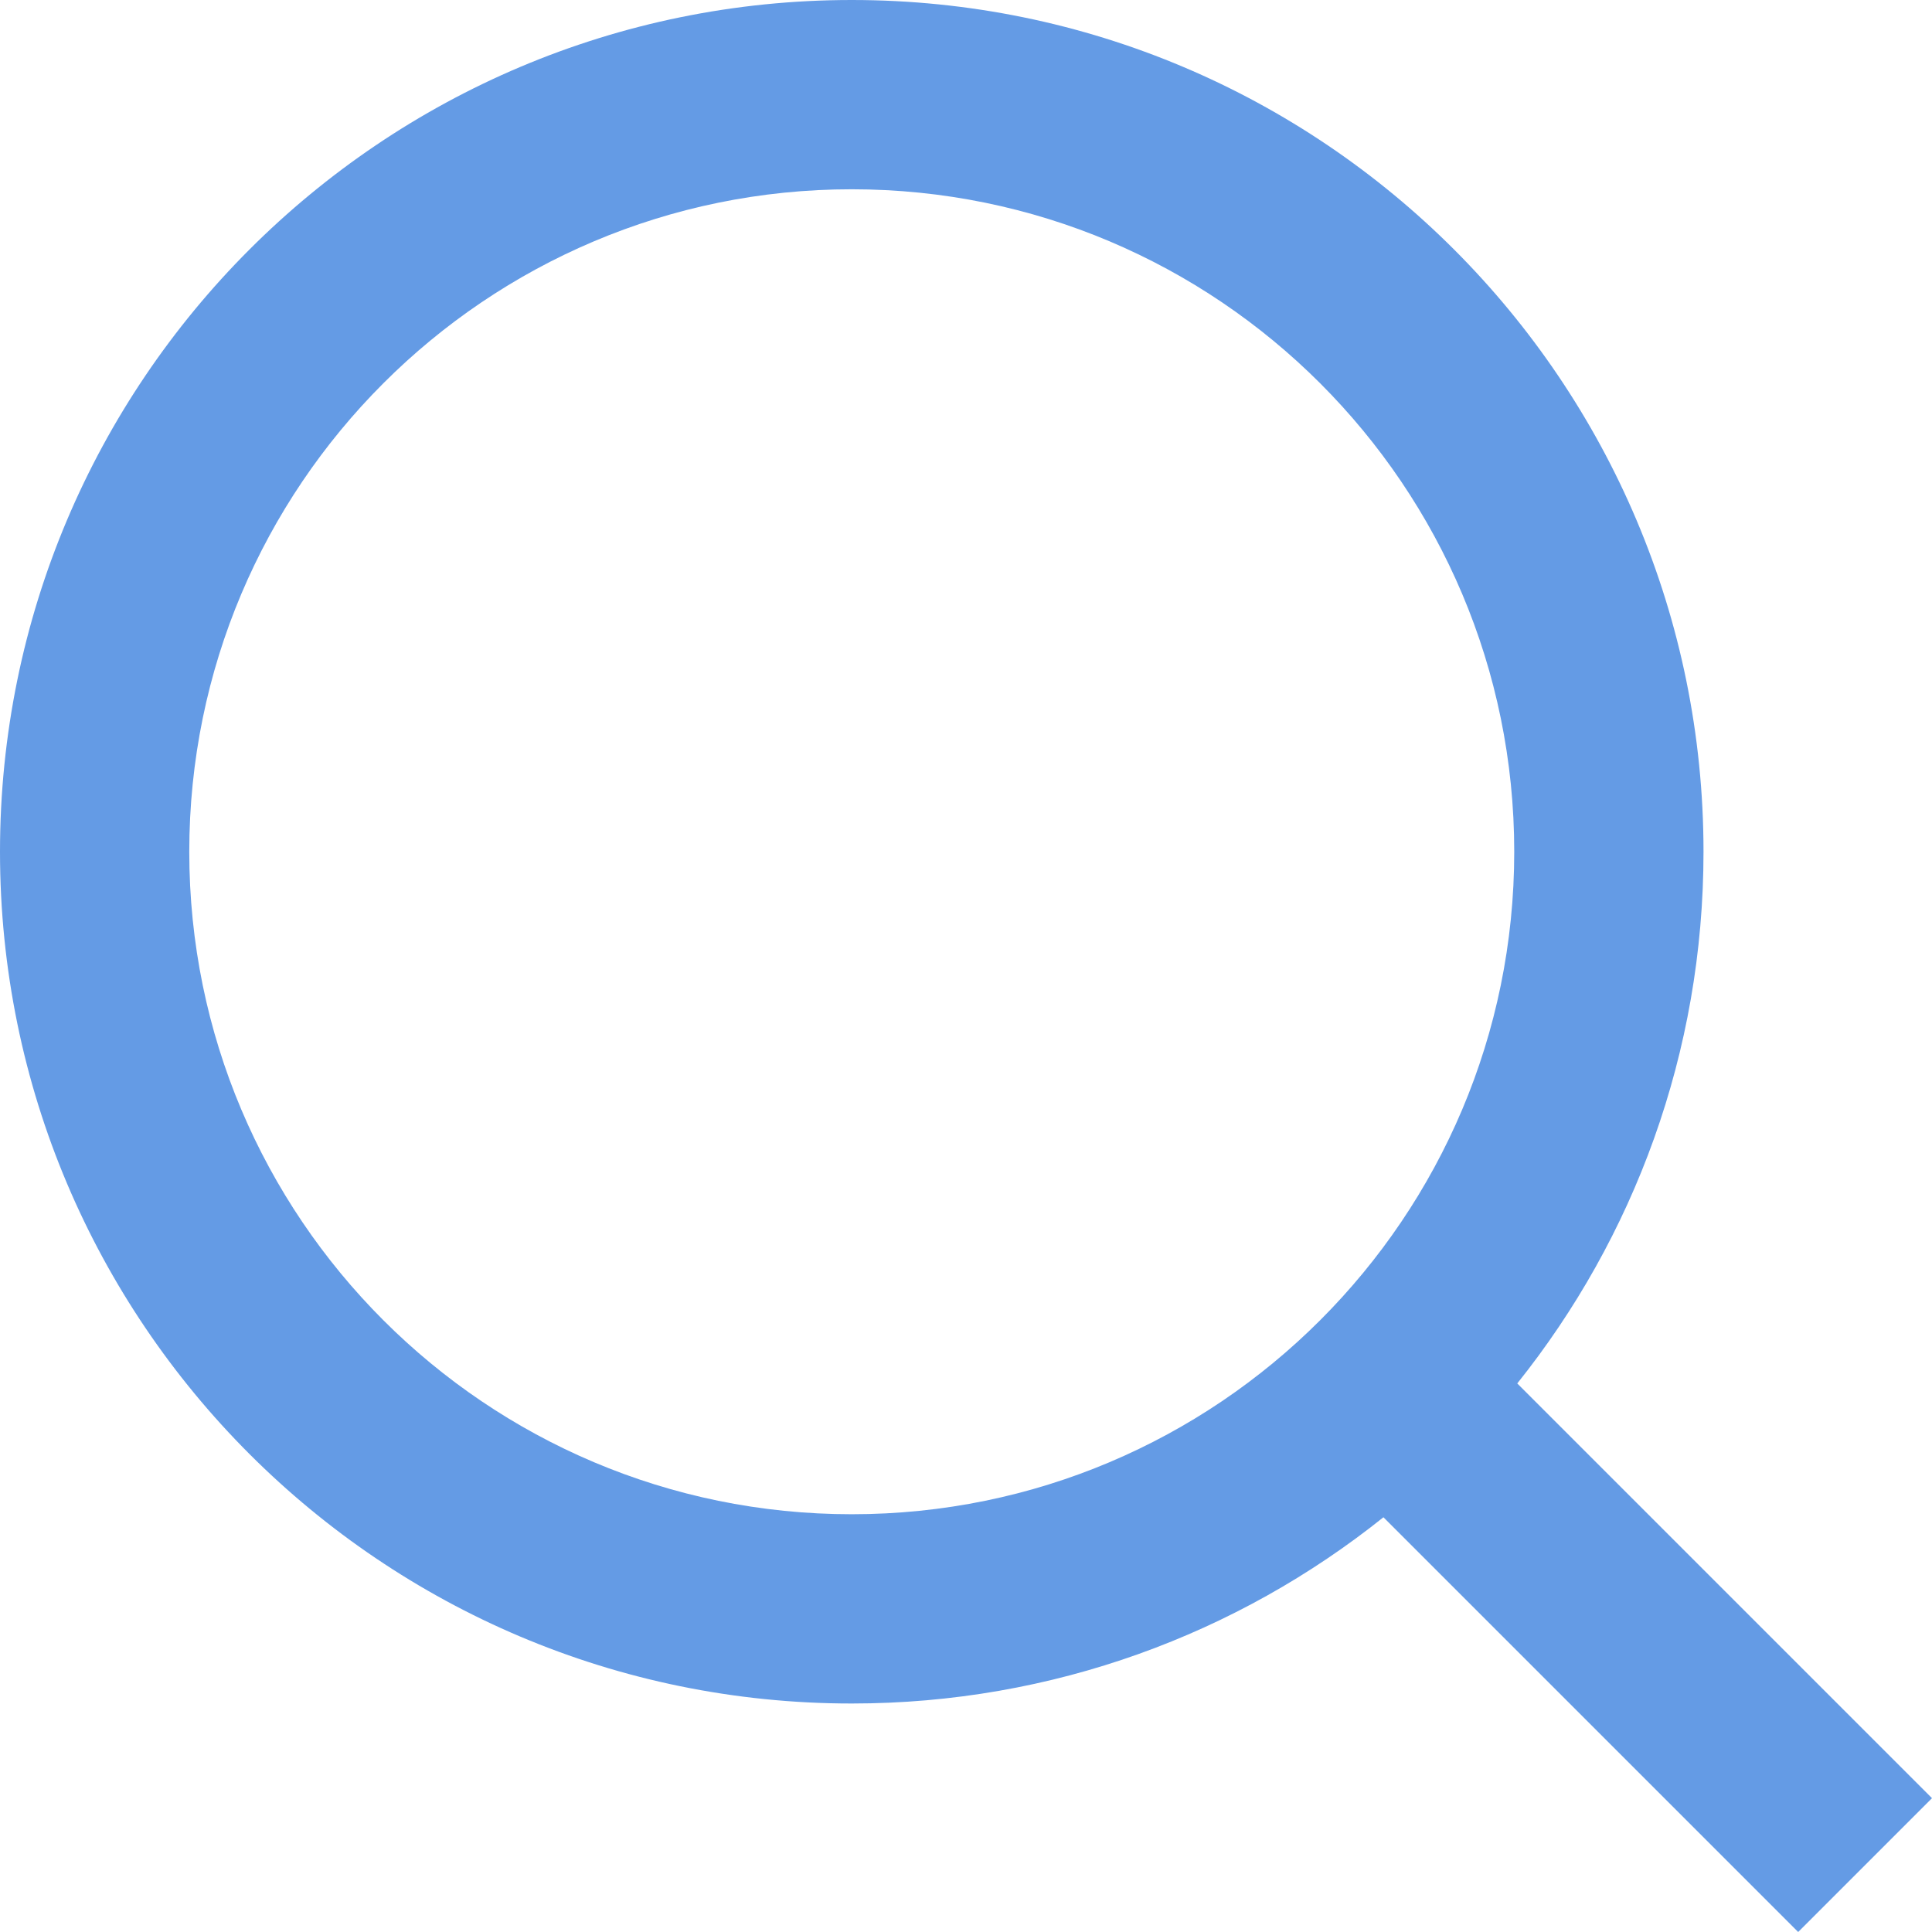
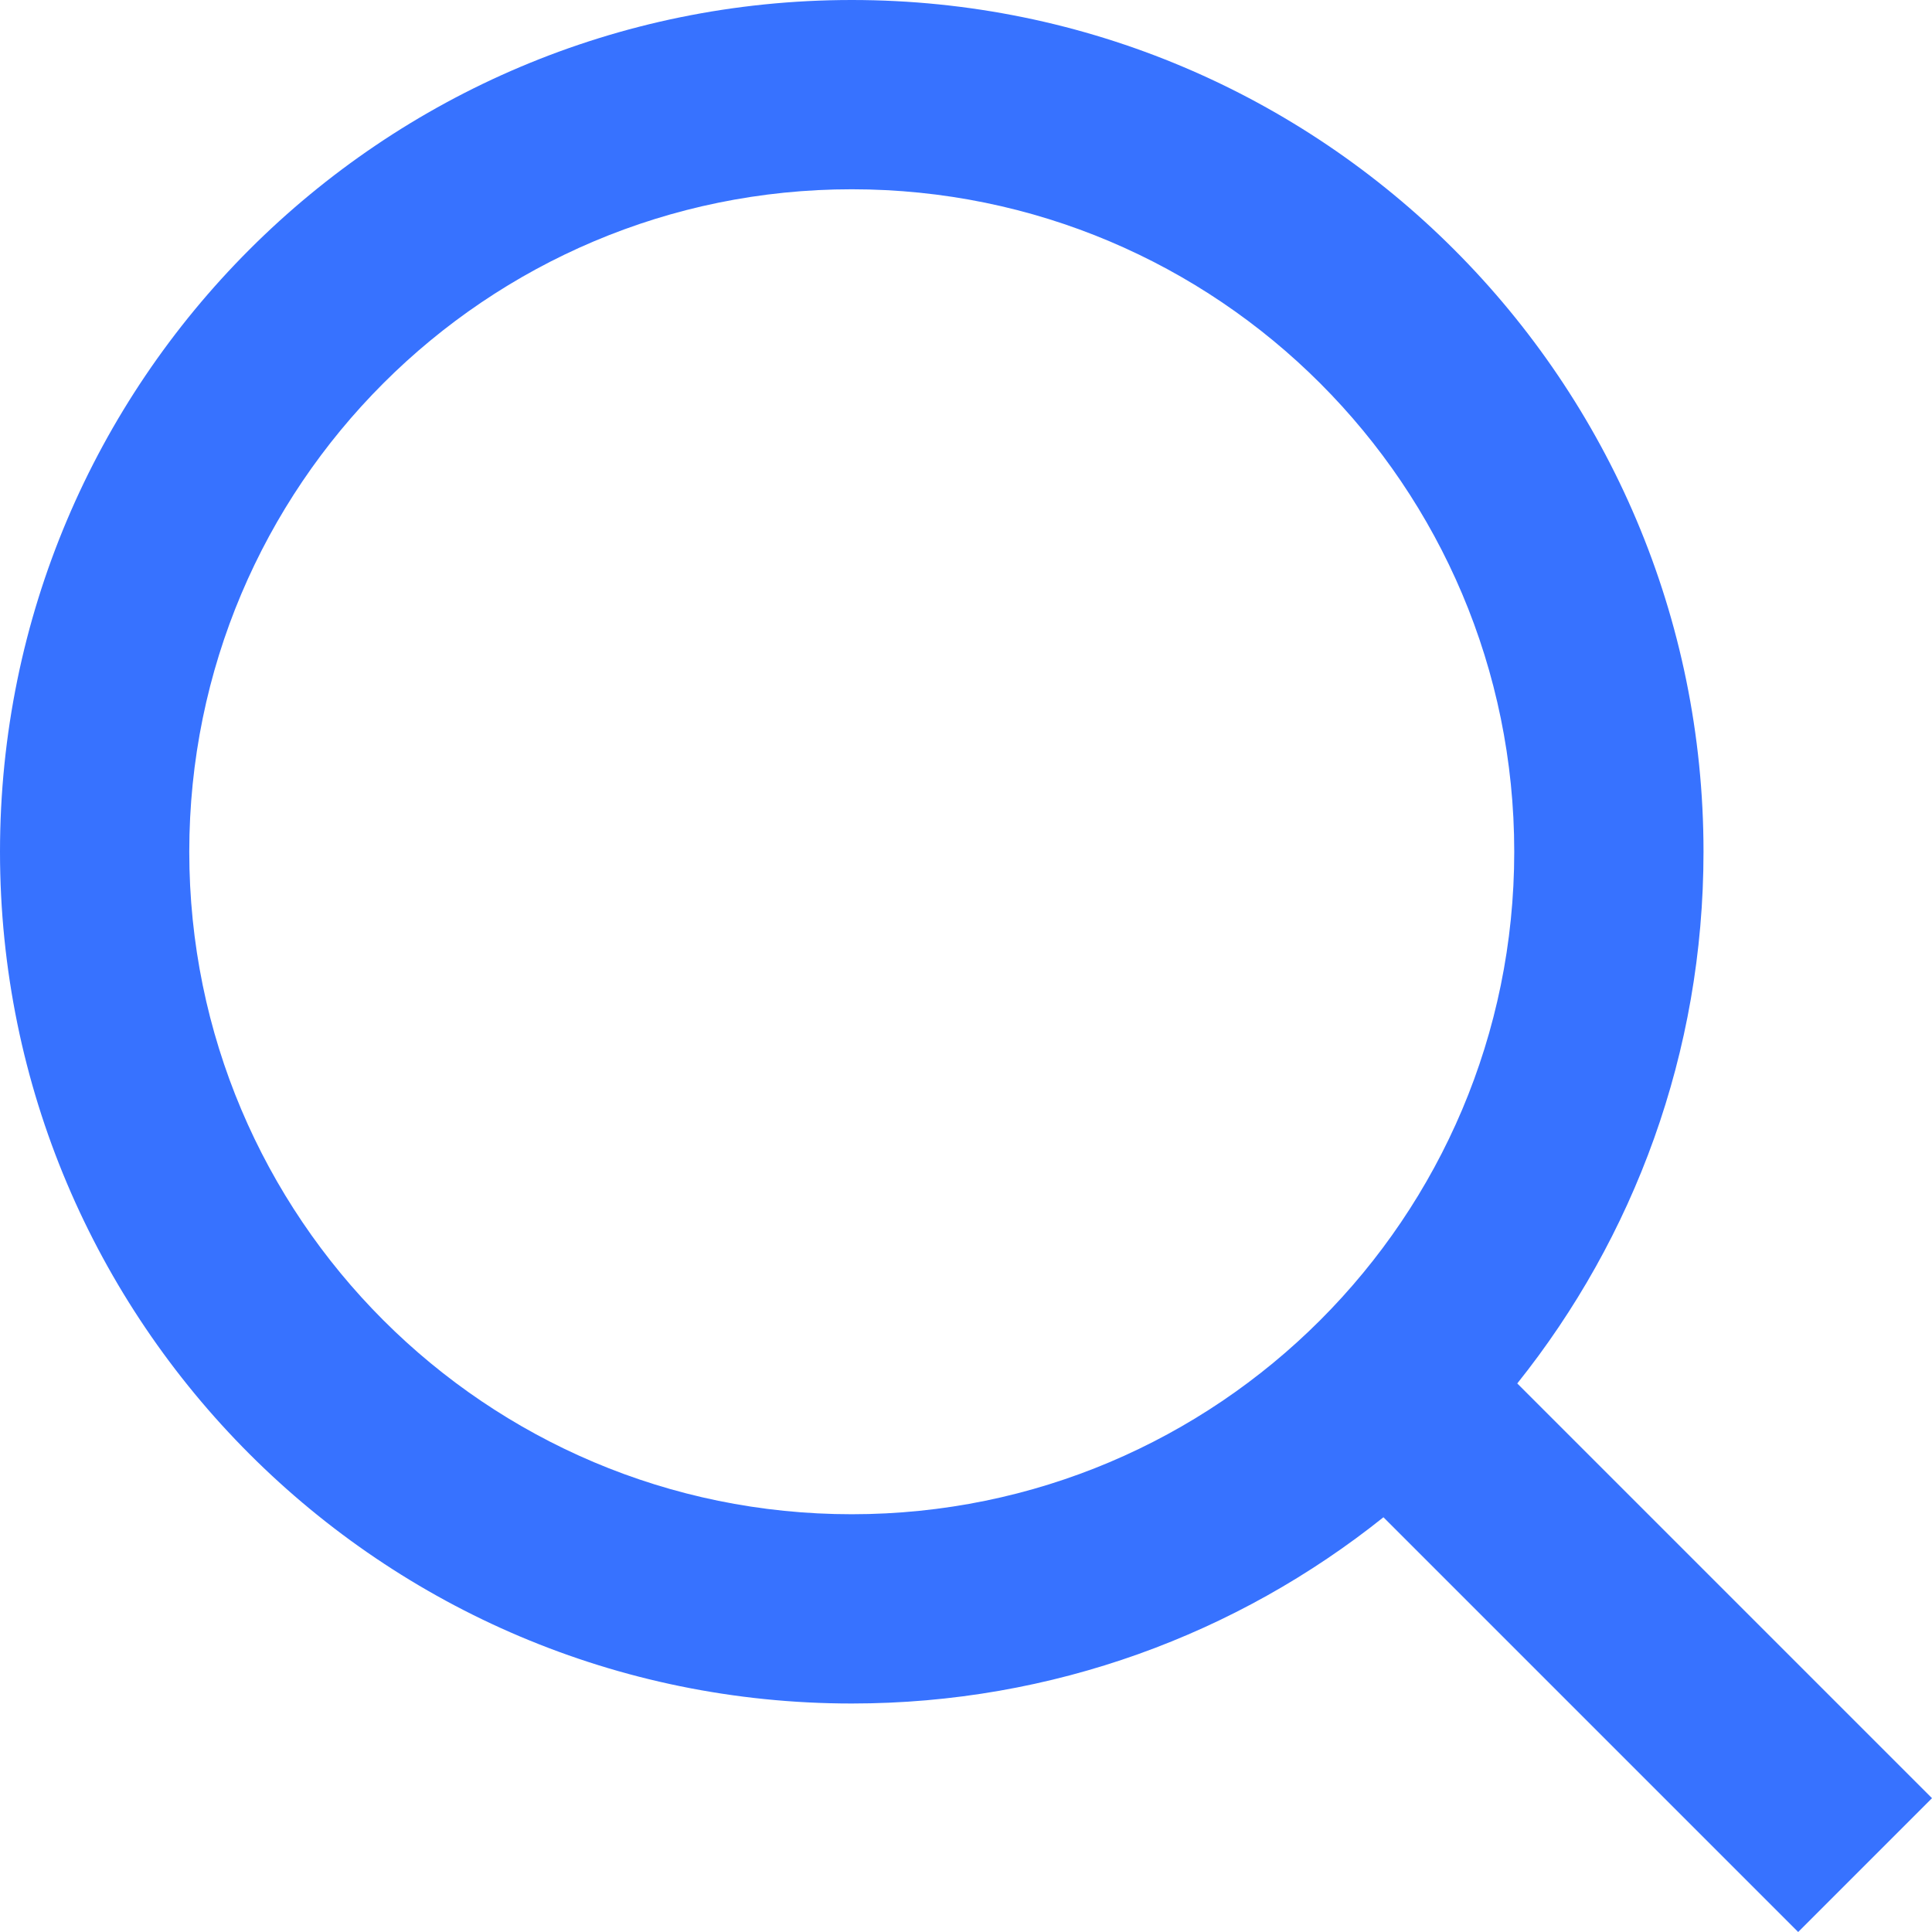
<svg xmlns="http://www.w3.org/2000/svg" width="30" height="30" viewBox="0 0 30 30" fill="none">
-   <path fill-rule="evenodd" clip-rule="evenodd" d="M13.226 0C5.922 0 0 5.922 0 13.226C0 20.531 5.922 26.452 13.226 26.452C16.349 26.452 19.219 25.37 21.482 23.56L27.922 30L30 27.922L23.56 21.482C25.37 19.219 26.452 16.349 26.452 13.226C26.452 5.922 20.531 0 13.226 0ZM2.939 13.226C2.939 7.545 7.545 2.939 13.226 2.939C18.907 2.939 23.513 7.545 23.513 13.226C23.513 18.907 18.907 23.513 13.226 23.513C7.545 23.513 2.939 18.907 2.939 13.226Z" fill="#649be5" />
+   <path fill-rule="evenodd" clip-rule="evenodd" d="M13.226 0C5.922 0 0 5.922 0 13.226C0 20.531 5.922 26.452 13.226 26.452C16.349 26.452 19.219 25.37 21.482 23.56L27.922 30L30 27.922L23.56 21.482C25.37 19.219 26.452 16.349 26.452 13.226C26.452 5.922 20.531 0 13.226 0ZM2.939 13.226C2.939 7.545 7.545 2.939 13.226 2.939C18.907 2.939 23.513 7.545 23.513 13.226C23.513 18.907 18.907 23.513 13.226 23.513C7.545 23.513 2.939 18.907 2.939 13.226Z" fill="#3772FF" />
</svg>
